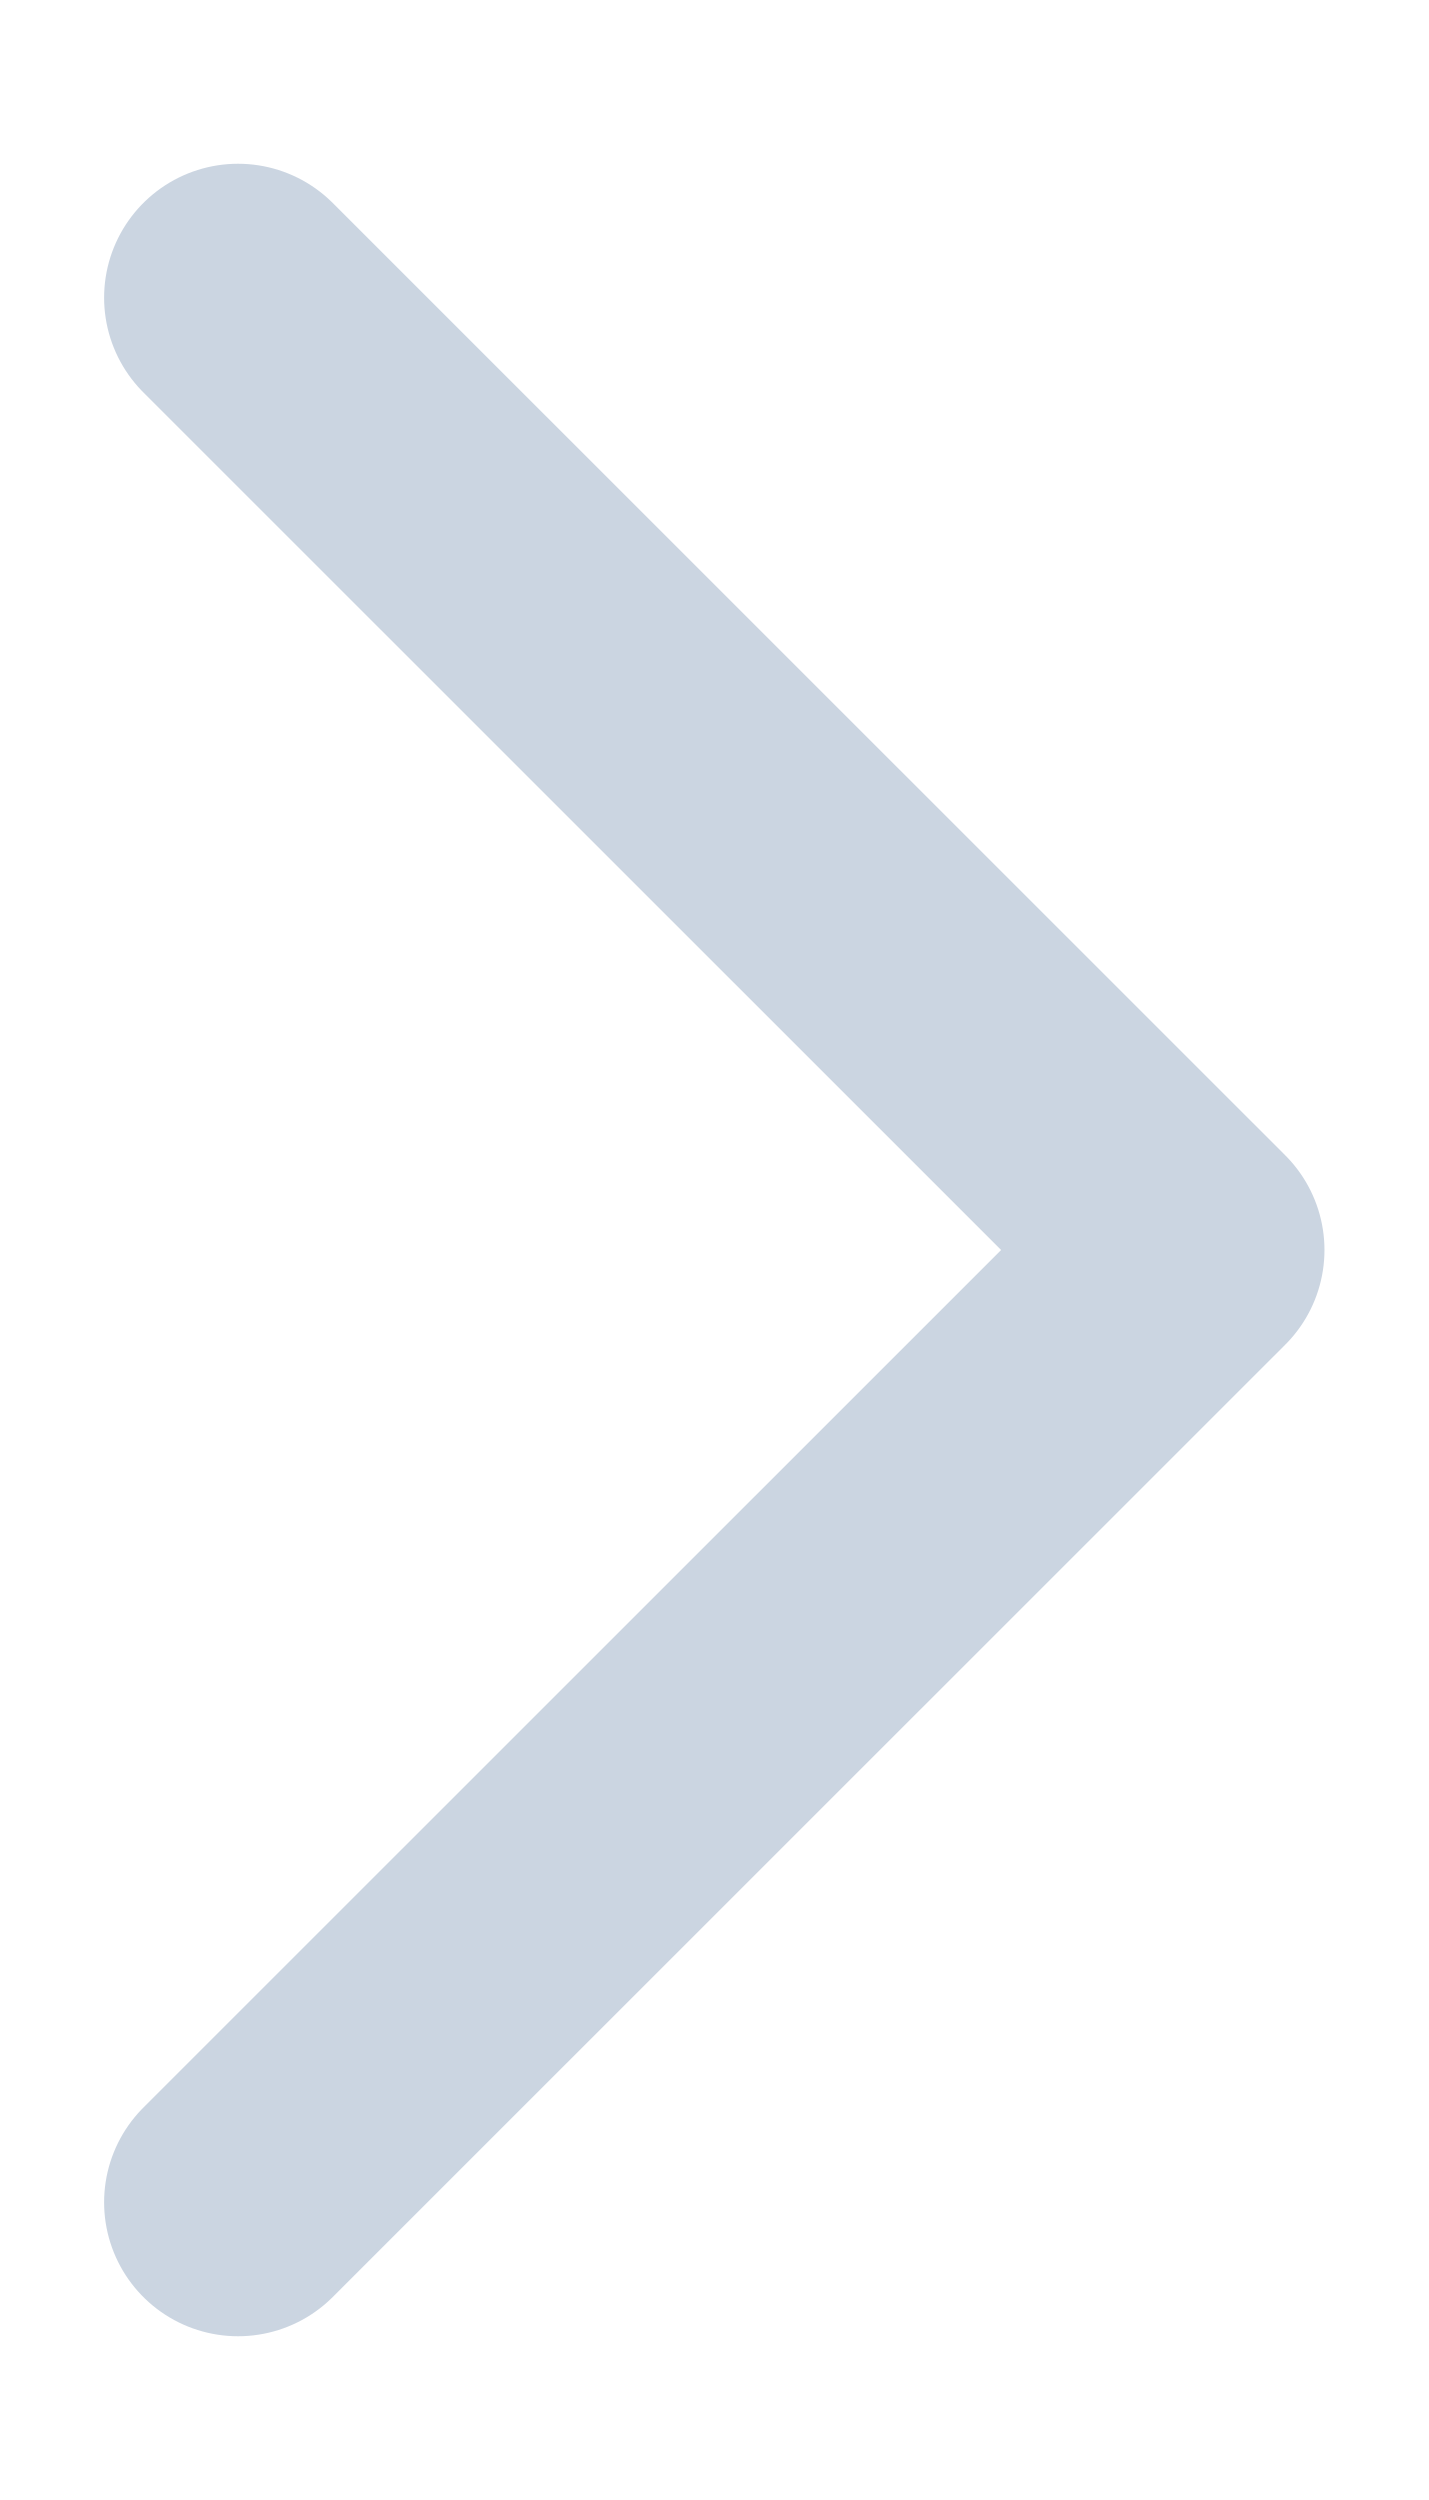
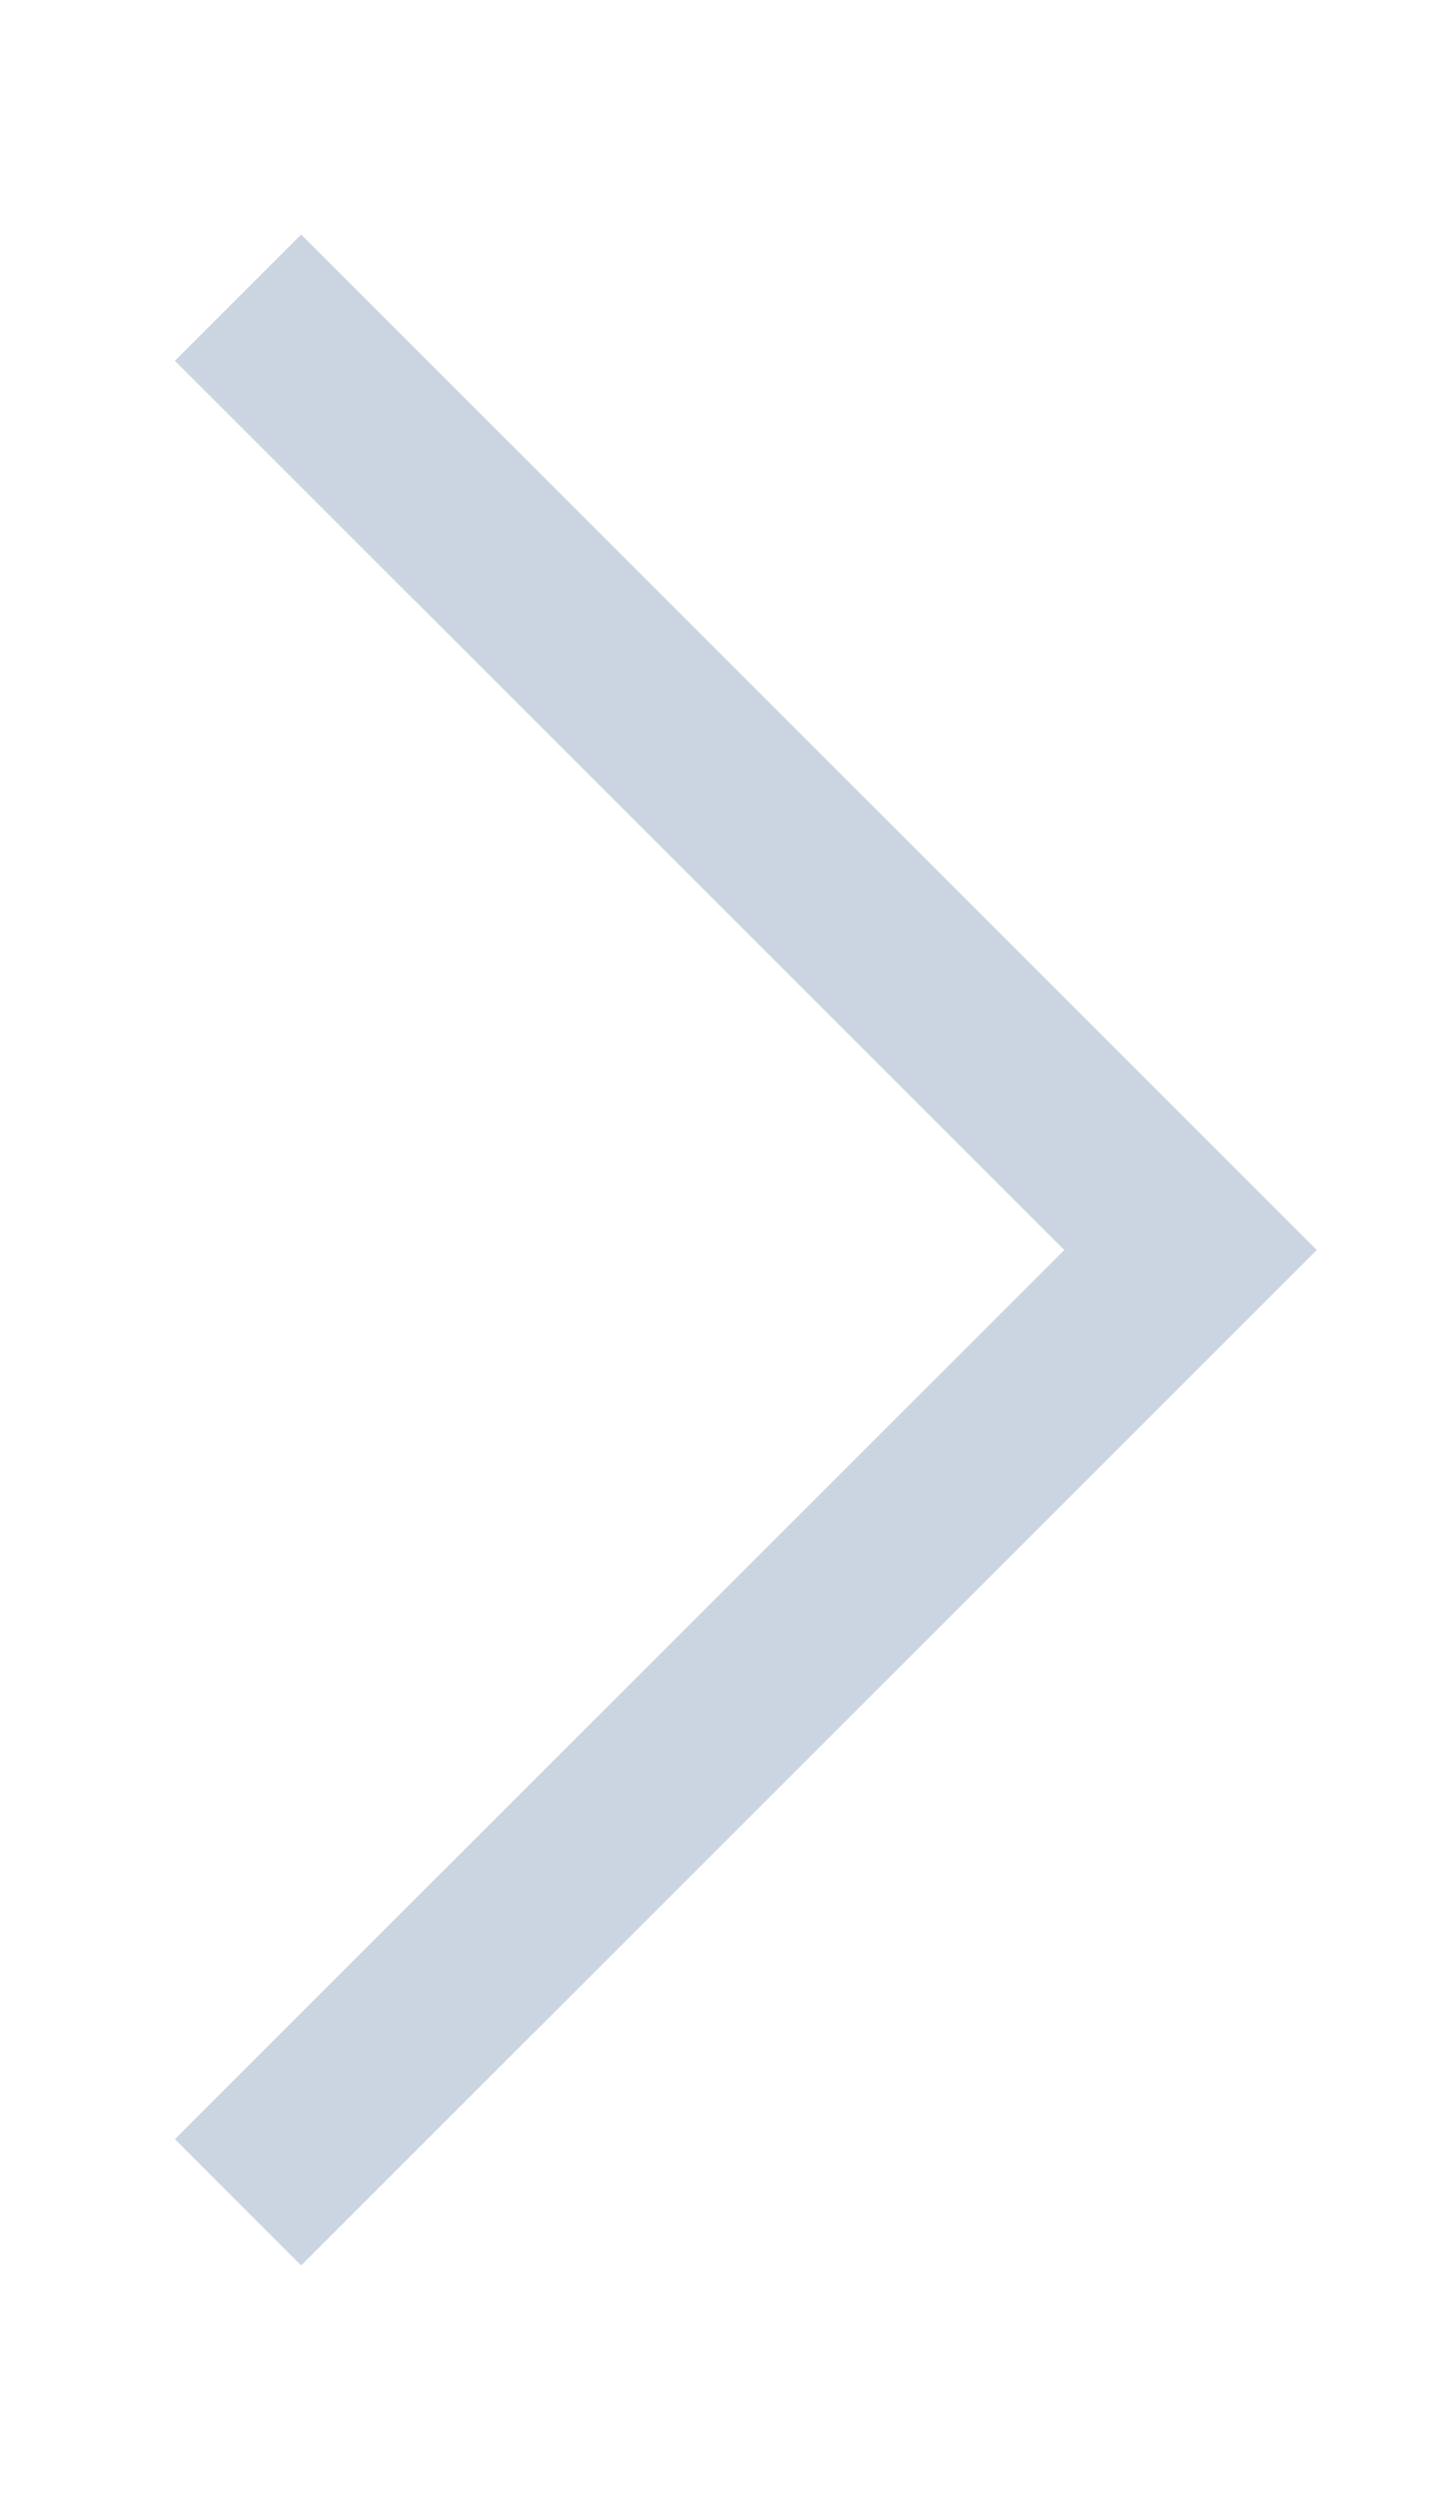
<svg xmlns="http://www.w3.org/2000/svg" width="8" height="14" viewBox="0 0 8 14" fill="none">
-   <path d="M1.333 12.333L6.667 7L1.333 1.667" stroke="#CBD5E1" stroke-width="1.5" stroke-linecap="round" stroke-linejoin="round" />
+   <path d="M1.333 12.333L6.667 7L1.333 1.667" stroke="#CBD5E1" strokeWidth="1.5" strokeLinecap="round" strokeLinejoin="round" />
</svg>
